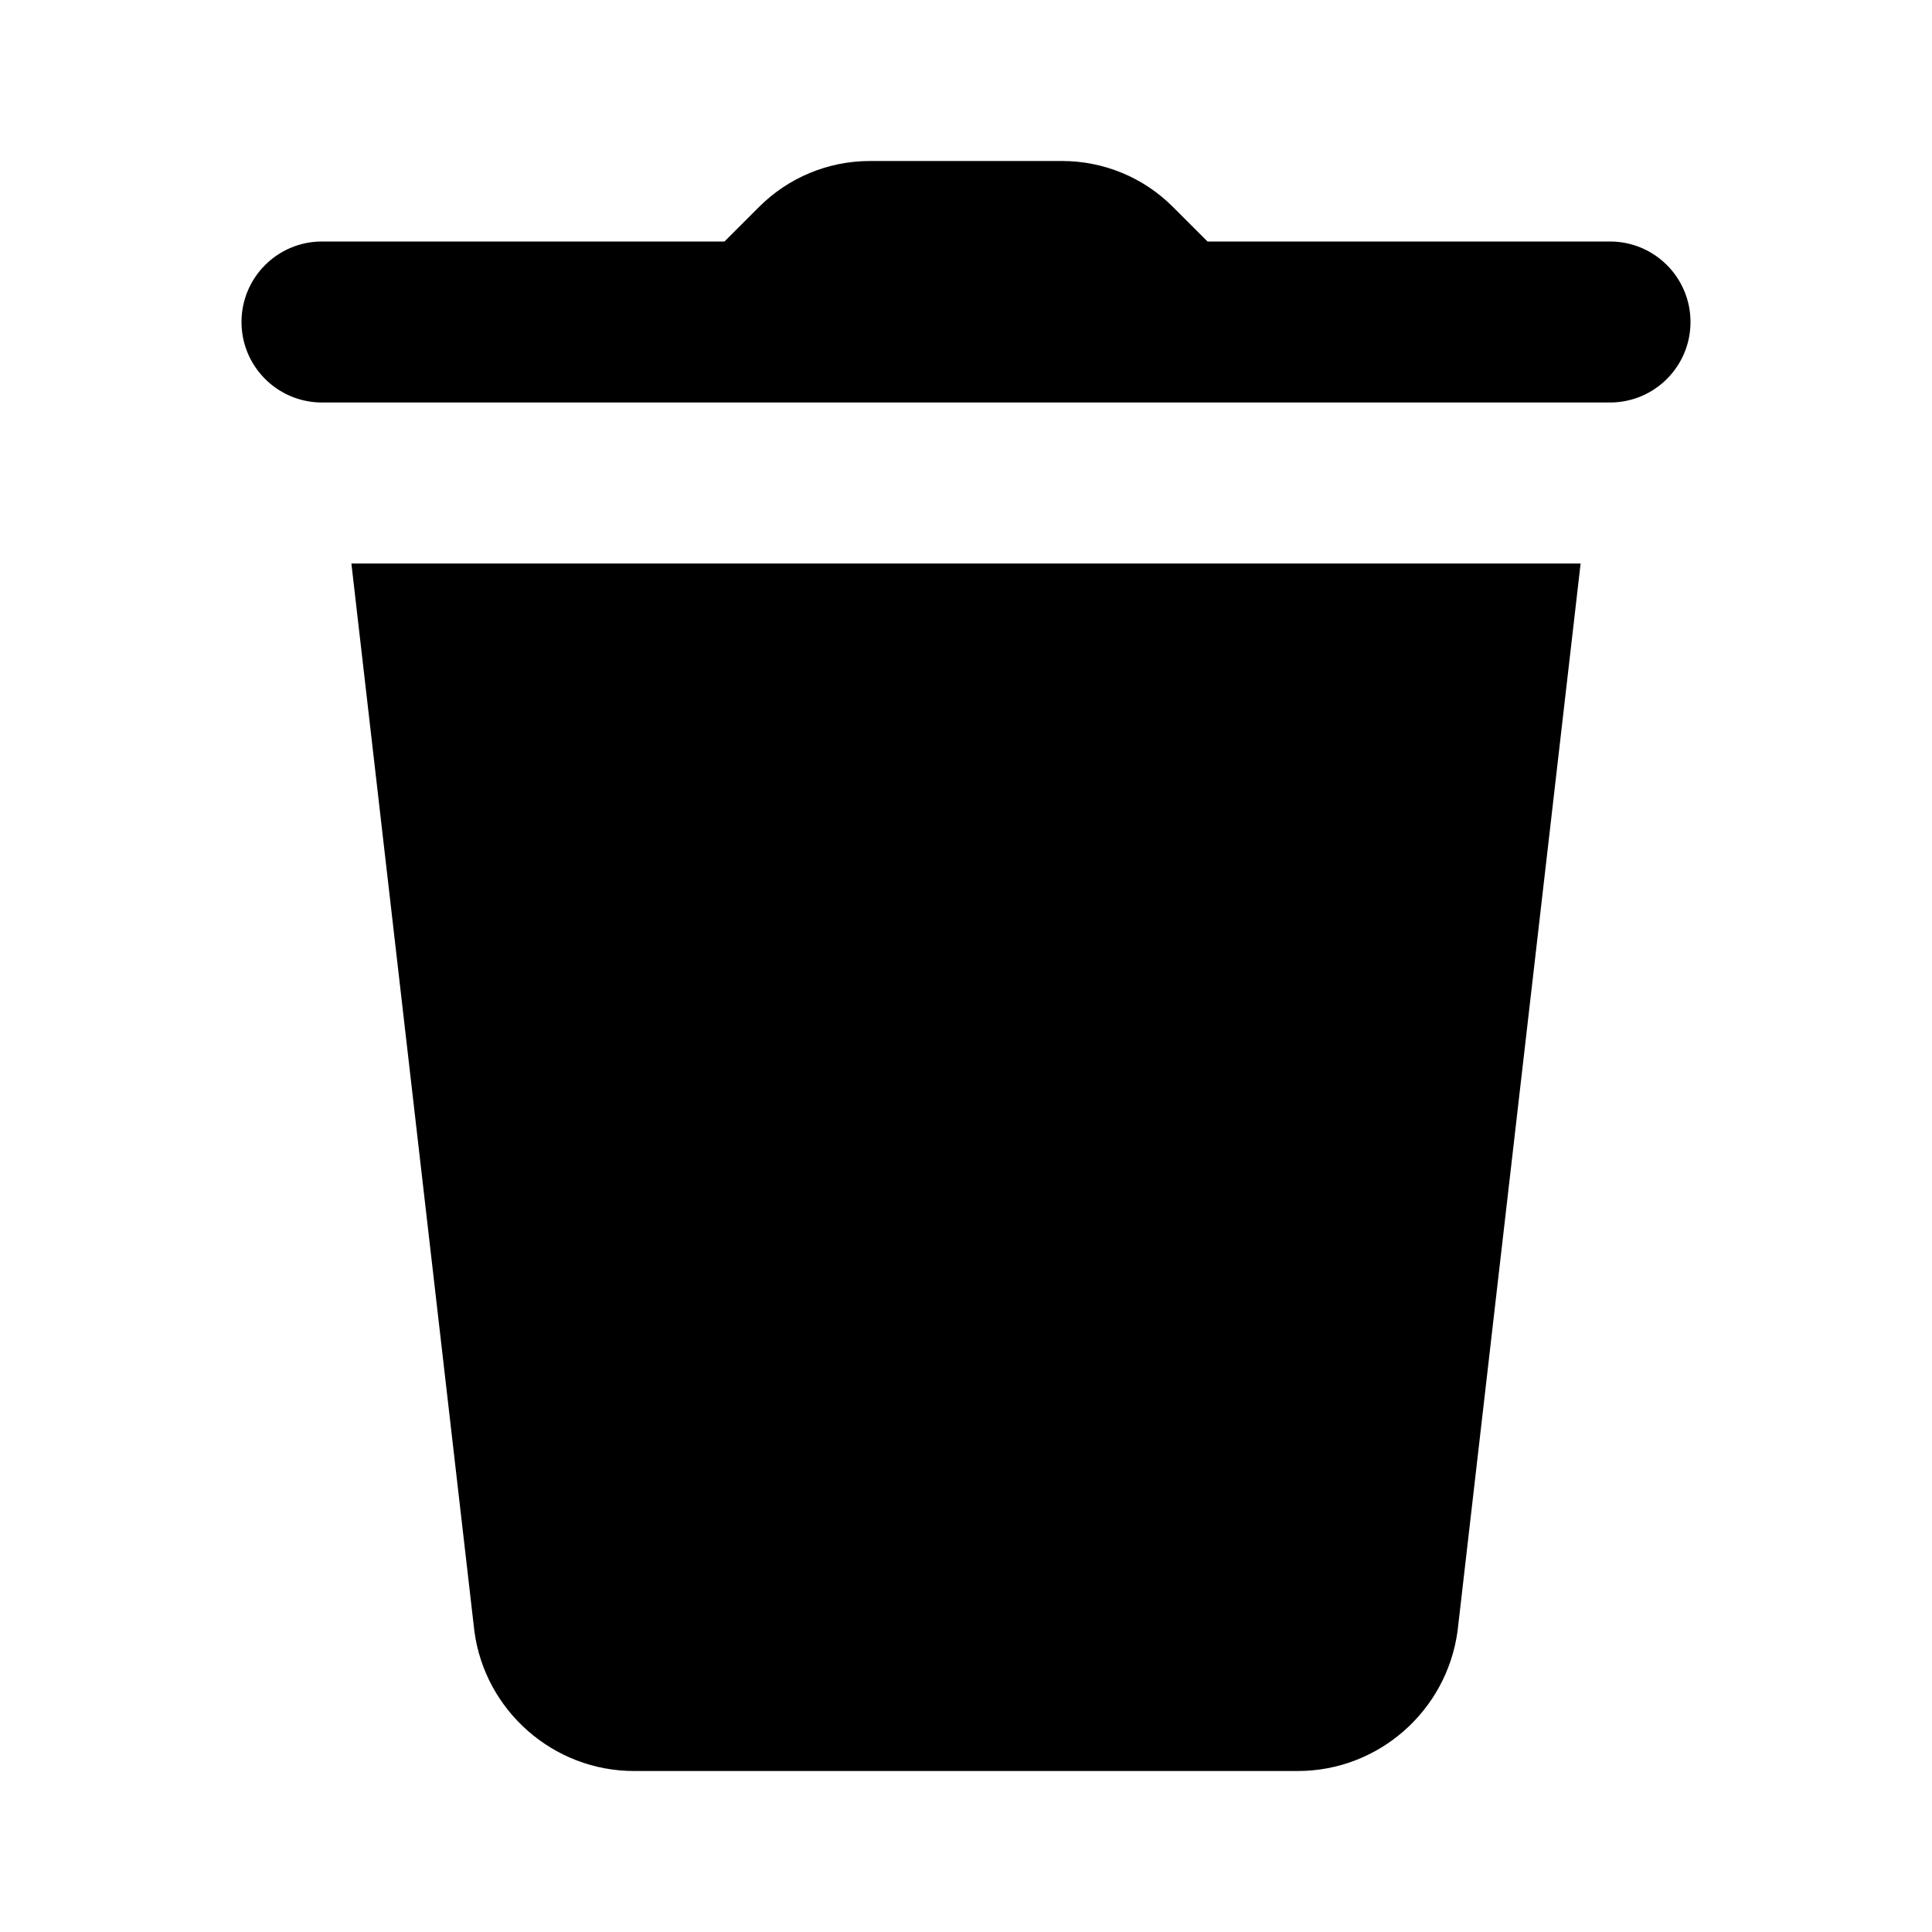
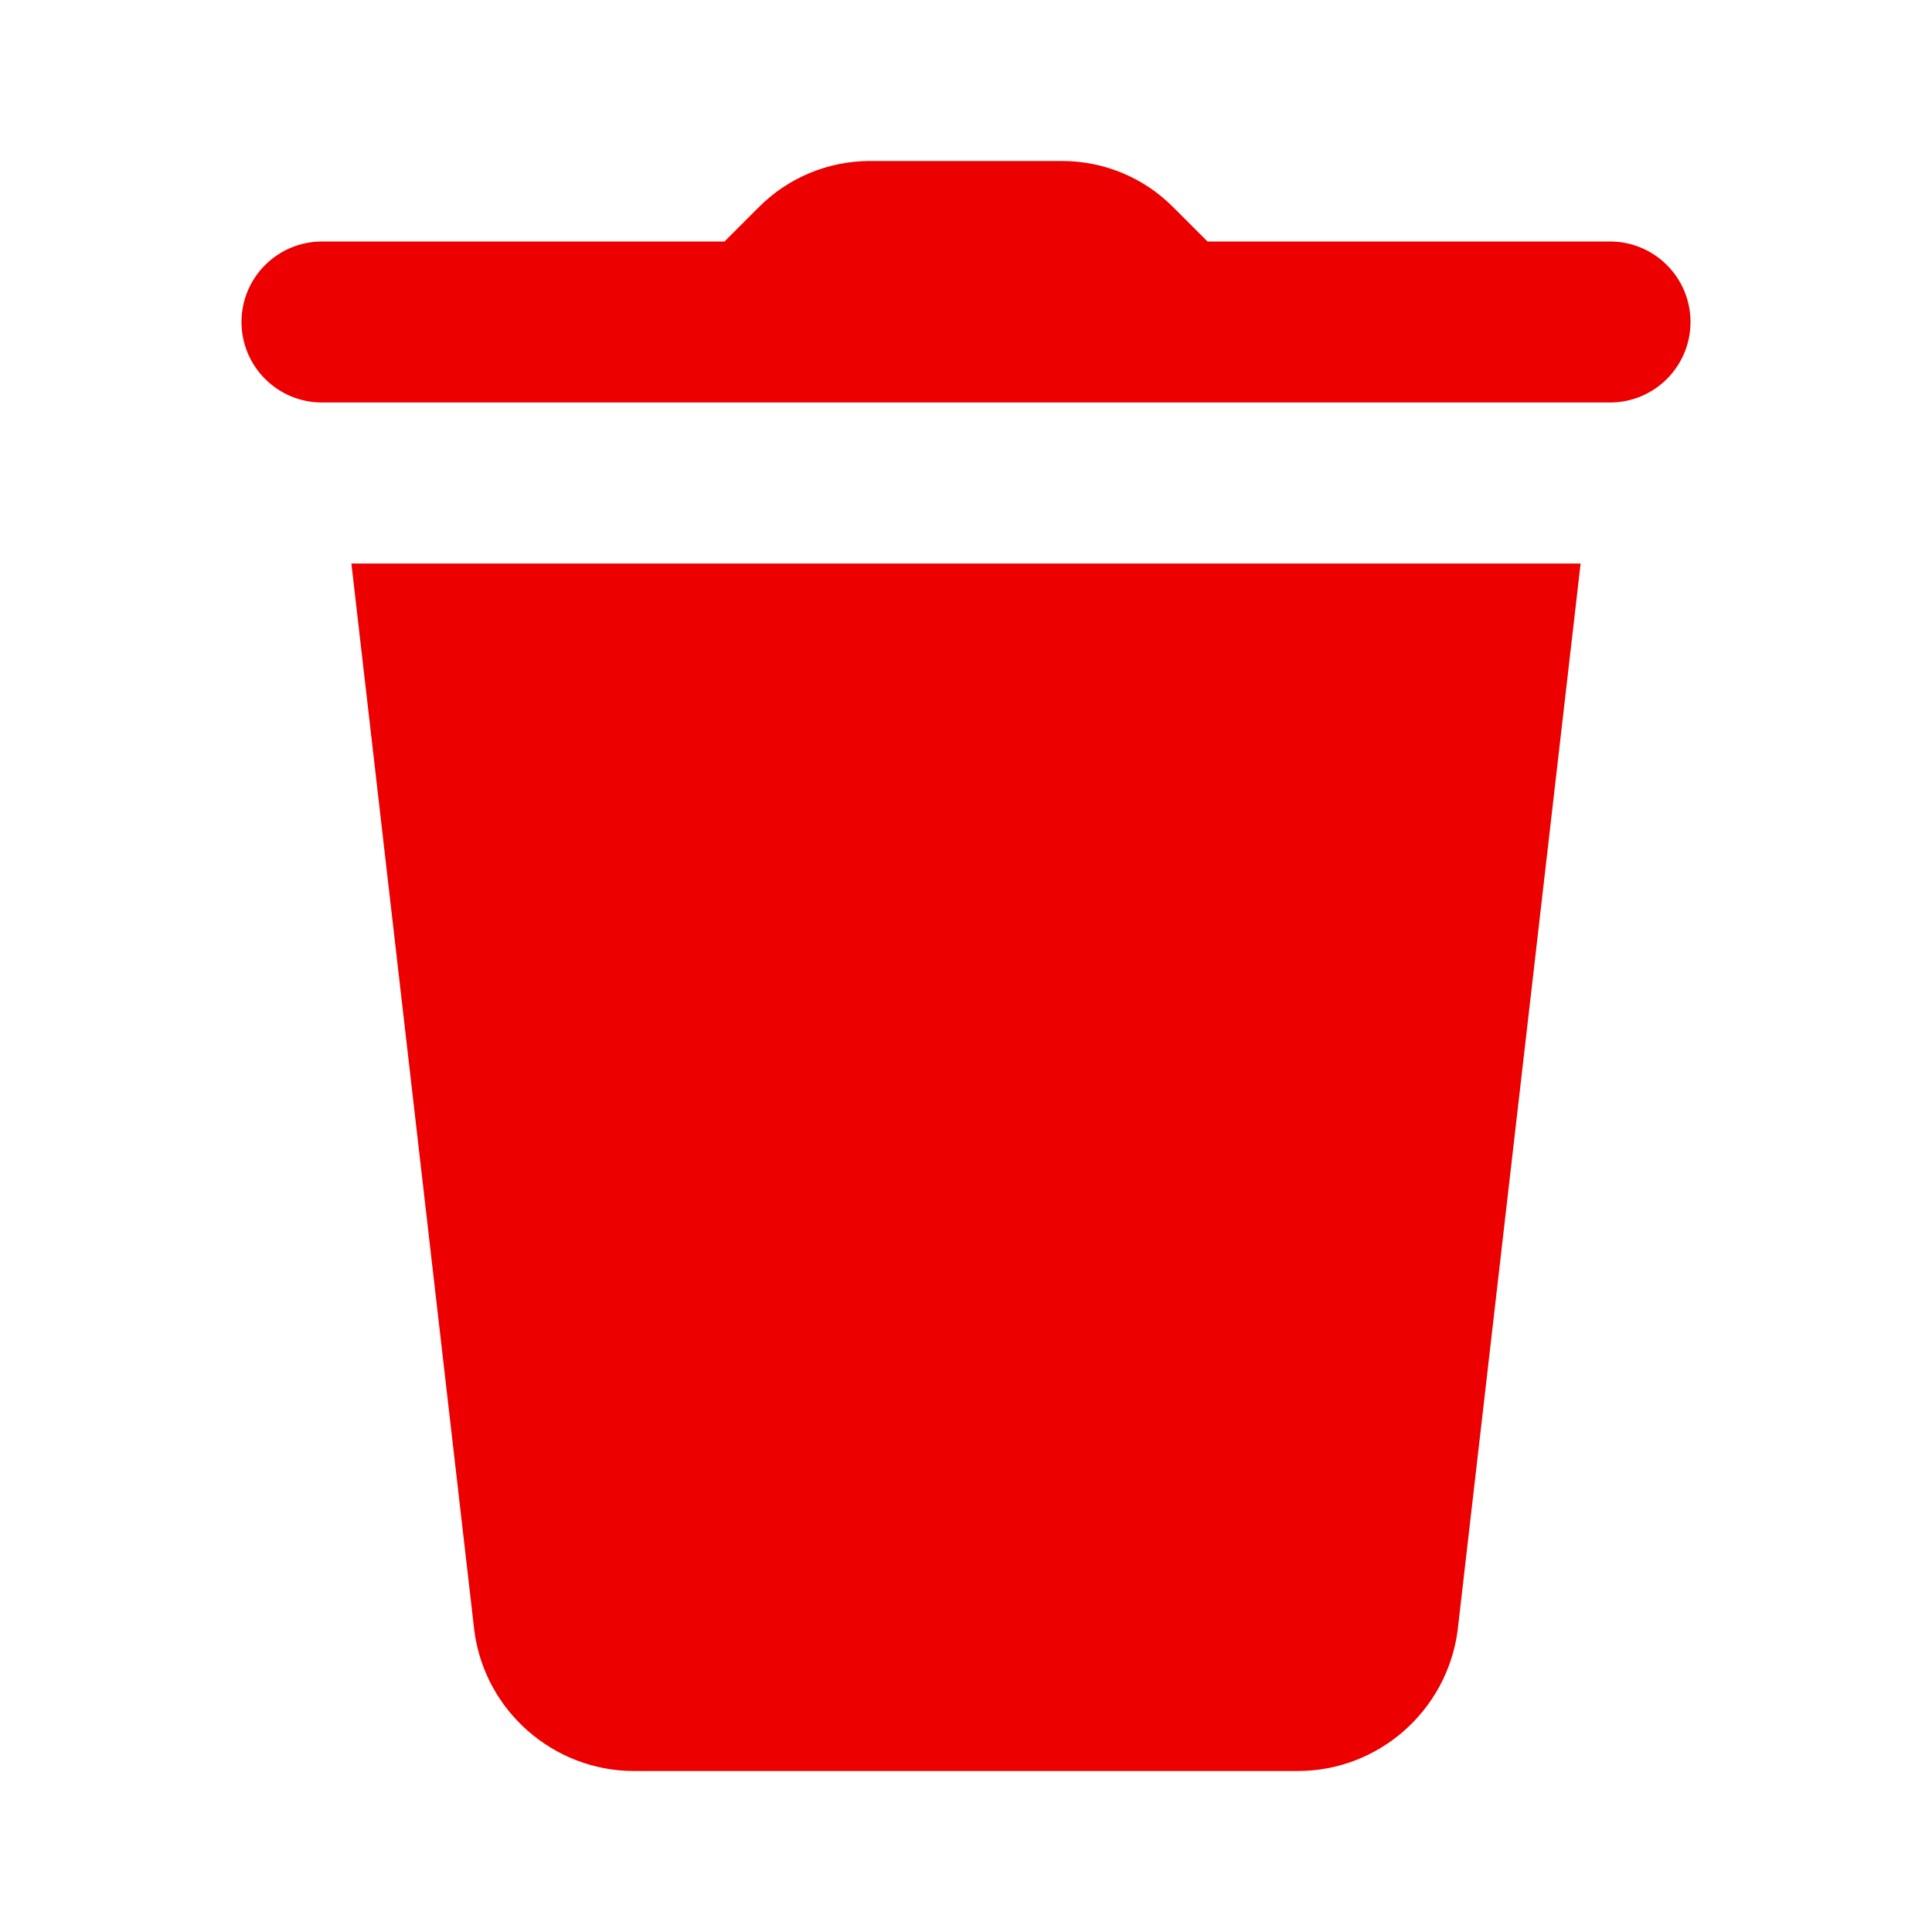
<svg xmlns="http://www.w3.org/2000/svg" viewBox="0 0 24 24" width="24px" height="24px">
-   <path d="M 10.807 2 C 10.29 2 9.796 2.204 9.43 2.57 L 9 3 L 4 3 A 1 1 0 1 0 4 5 L 20 5 A 1 1 0 1 0 20 3 L 15 3 L 14.57 2.57 C 14.205 2.204 13.71 2 13.193 2 L 10.807 2 z M 4.365 7 L 5.893 20.264 C 6.025 21.254 6.877 22 7.875 22 L 16.123 22 C 17.121 22 17.974 21.255 18.107 20.256 L 19.635 7 L 4.365 7 z" />
+   <path d="M 10.807 2 C 10.29 2 9.796 2.204 9.43 2.57 L 9 3 L 4 3 A 1 1 0 1 0 4 5 L 20 5 A 1 1 0 1 0 20 3 L 15 3 L 14.57 2.57 C 14.205 2.204 13.71 2 13.193 2 L 10.807 2 z M 4.365 7 L 5.893 20.264 C 6.025 21.254 6.877 22 7.875 22 L 16.123 22 C 17.121 22 17.974 21.255 18.107 20.256 L 19.635 7 L 4.365 7 z" fill="#ec0000" />
</svg>
